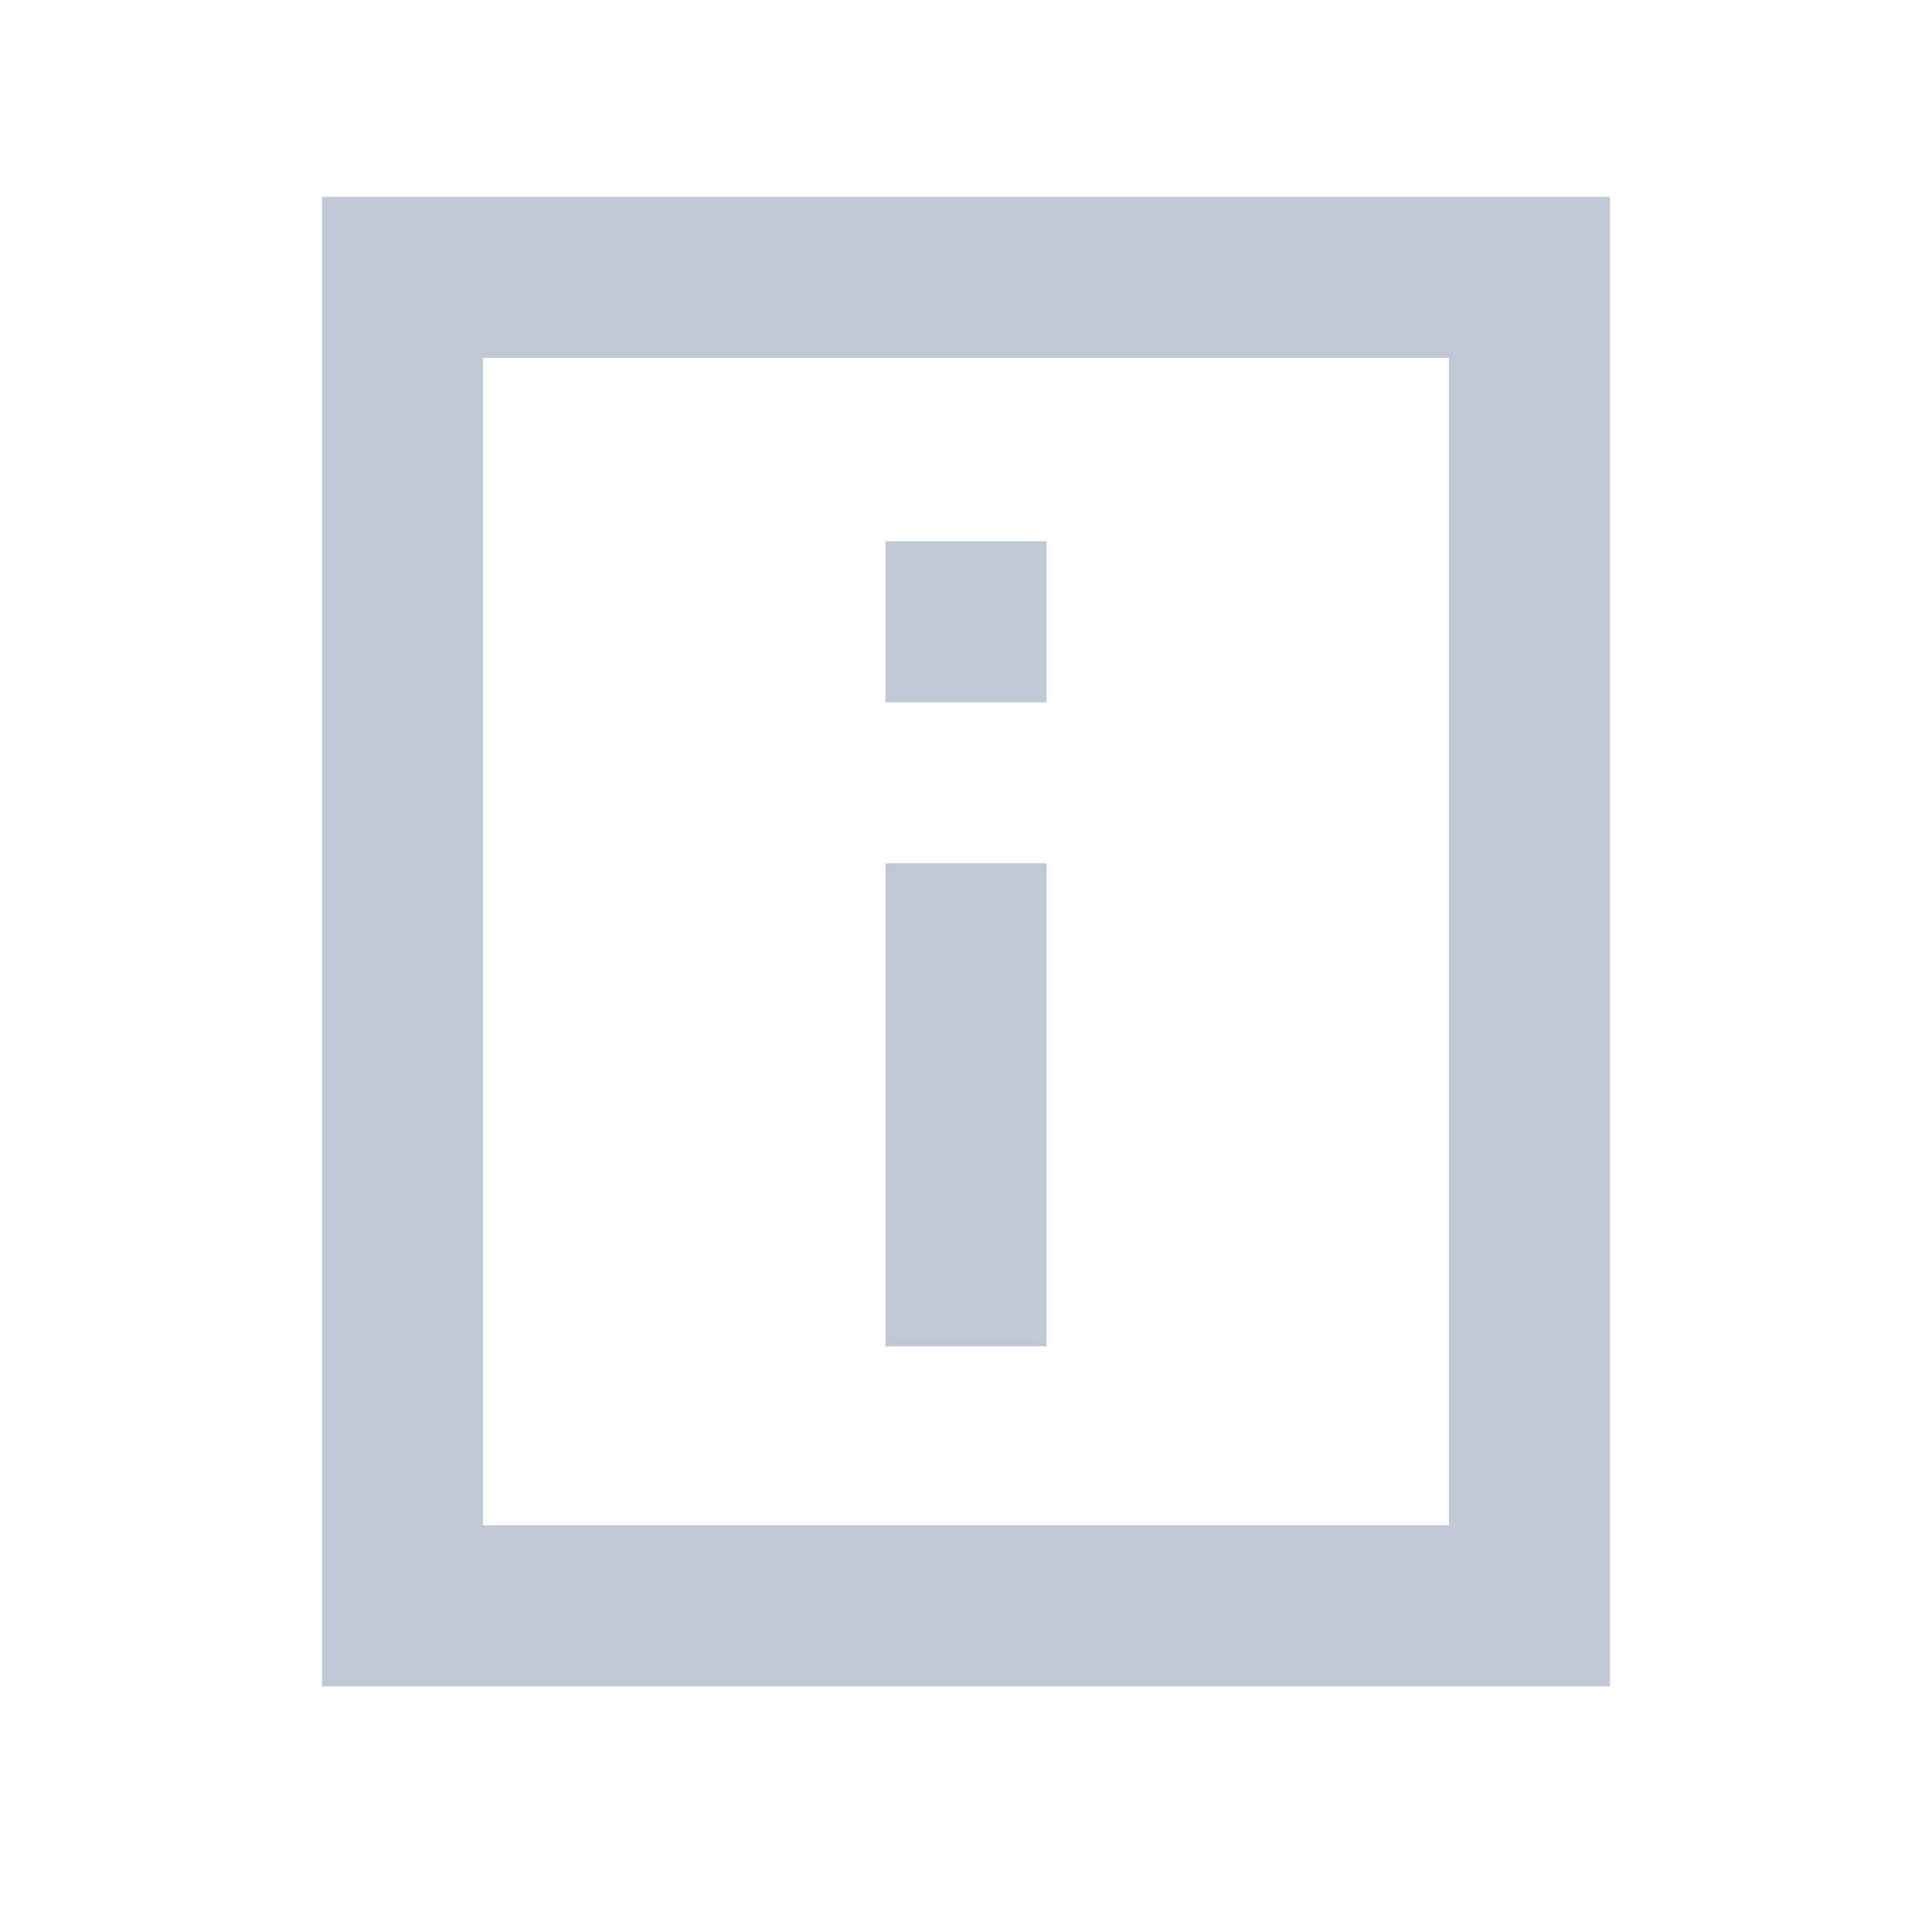
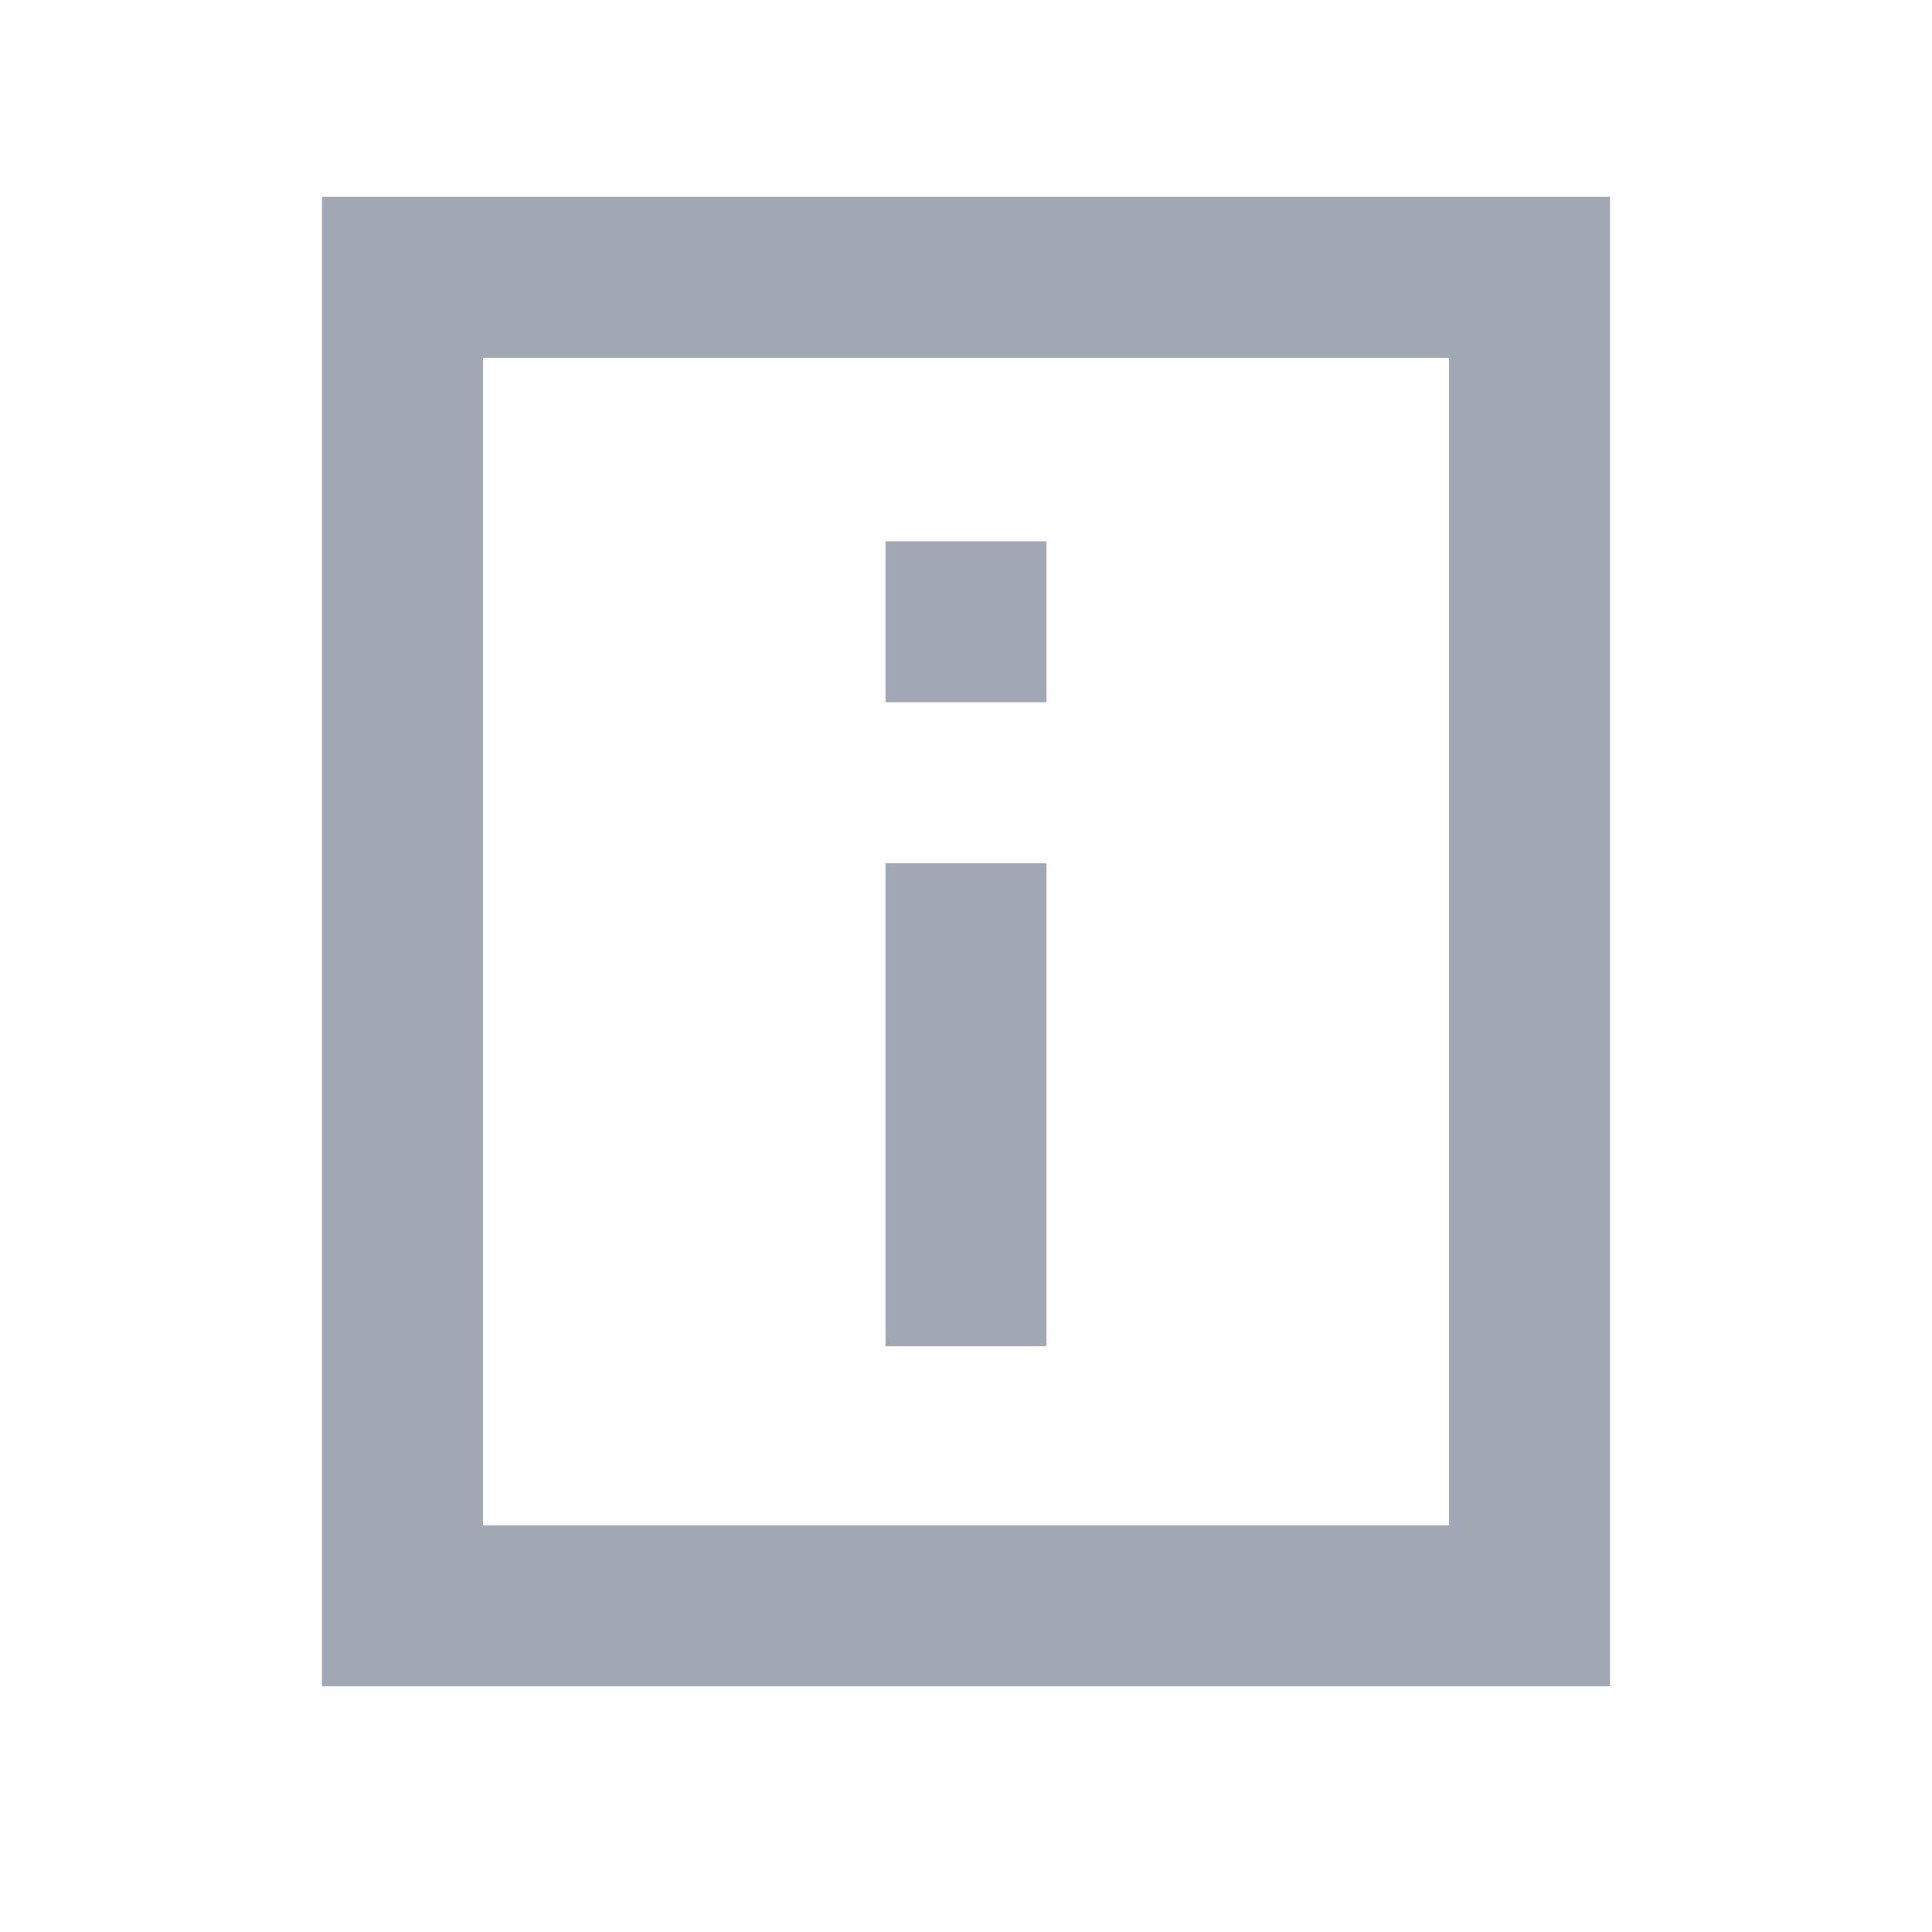
<svg xmlns="http://www.w3.org/2000/svg" width="24" height="24" viewBox="0 0 24 24" fill="none">
-   <path fill-rule="evenodd" clip-rule="evenodd" d="M5 2.445H4V3.445V19.948V20.948H5H19H20V19.948V3.445V2.445H19H5ZM6 18.948V4.445H18V18.948H6ZM13 10.724H11V16.724H13V10.724ZM13 6.724H11V8.724H13V6.724Z" fill="#C0C8D5" />
+   <path fill-rule="evenodd" clip-rule="evenodd" d="M5 2.445H4V3.445V19.948V20.948H5H19H20V19.948V3.445V2.445H19H5ZM6 18.948V4.445H18V18.948H6ZM13 10.724H11V16.724H13V10.724ZM13 6.724H11V8.724H13V6.724Z" fill="#A1A8B3" />
</svg>
